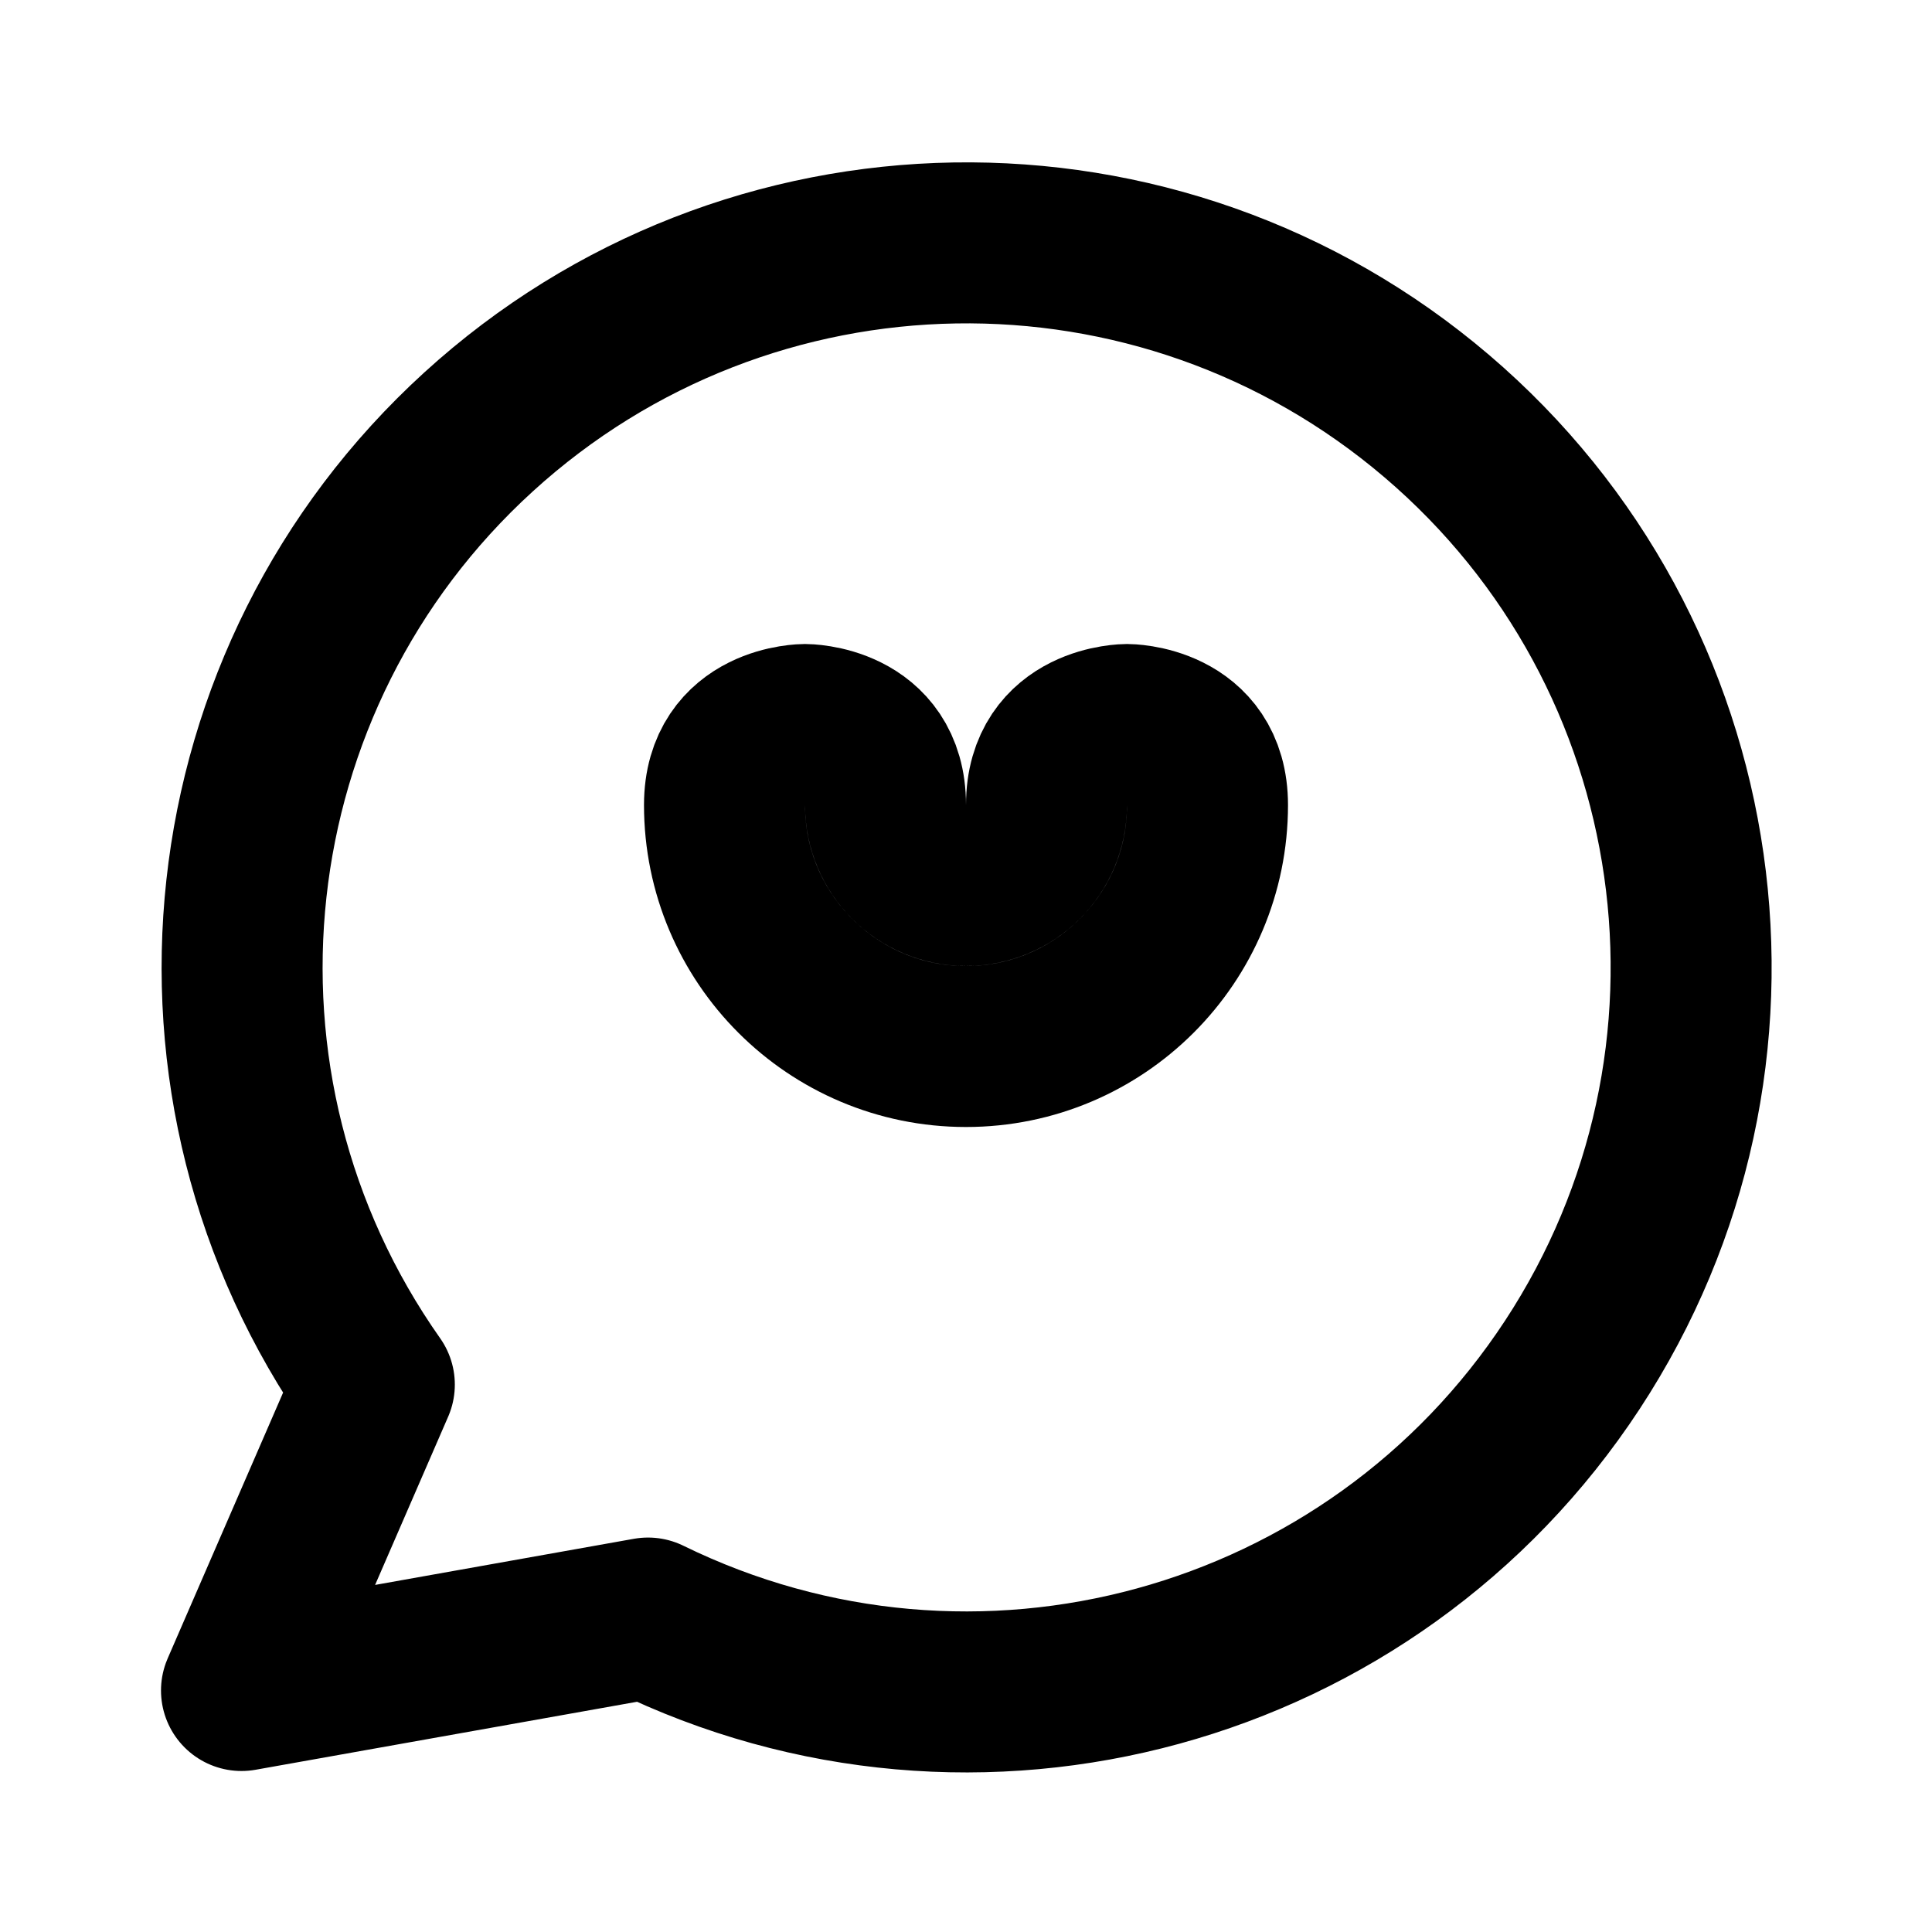
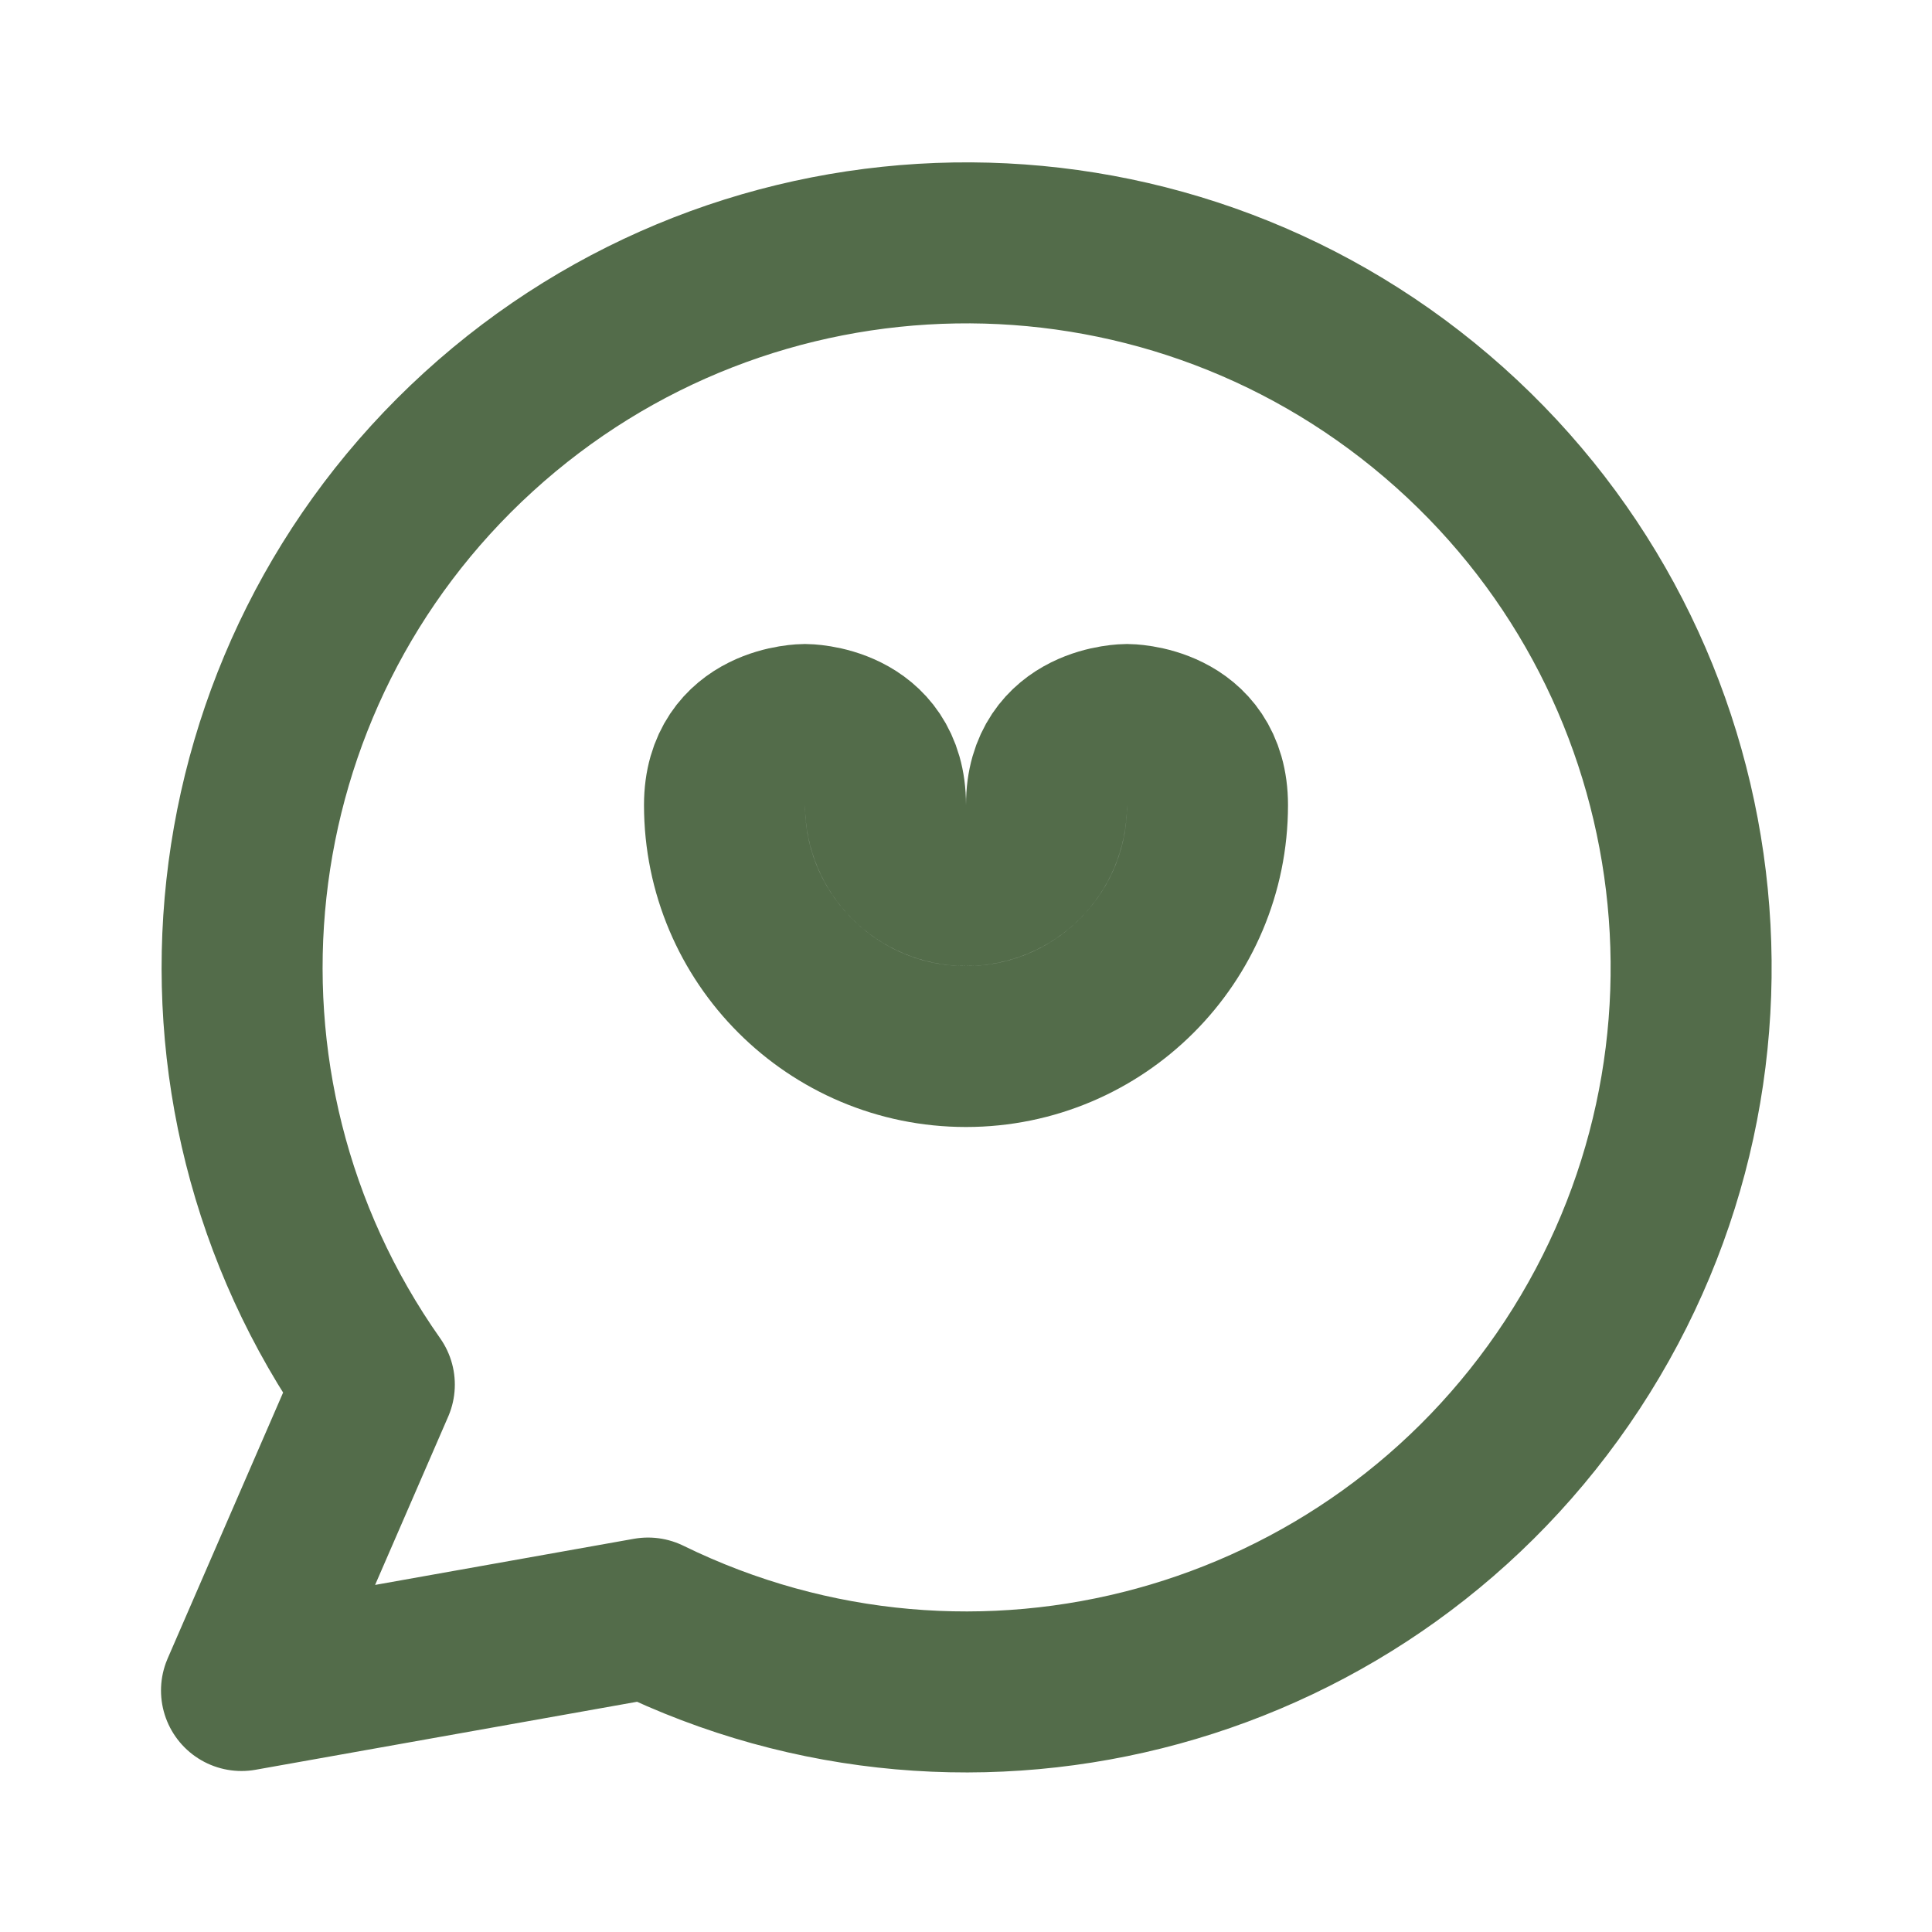
- <svg xmlns="http://www.w3.org/2000/svg" width="40" height="40" viewBox="0 0 24 24" fill="none" stroke="currentColor" stroke-width="2" stroke-linecap="round" stroke-linejoin="round">
+ <svg xmlns="http://www.w3.org/2000/svg" width="40" height="40" viewBox="0 0 24 24" fill="none" stroke="#536C4A" stroke-width="2" stroke-linecap="round" stroke-linejoin="round">
  <path d="M3 21l1.65-3.8a9 9 0 1 1 3.4 2.9z" />
  <path d="M9 10a3 3 0 0 0 6 0c0-1-1-1-1-1s-1 0-1 1a1 1 0 0 1-2 0c0-1-1-1-1-1s-1 0-1 1z" />
</svg>
